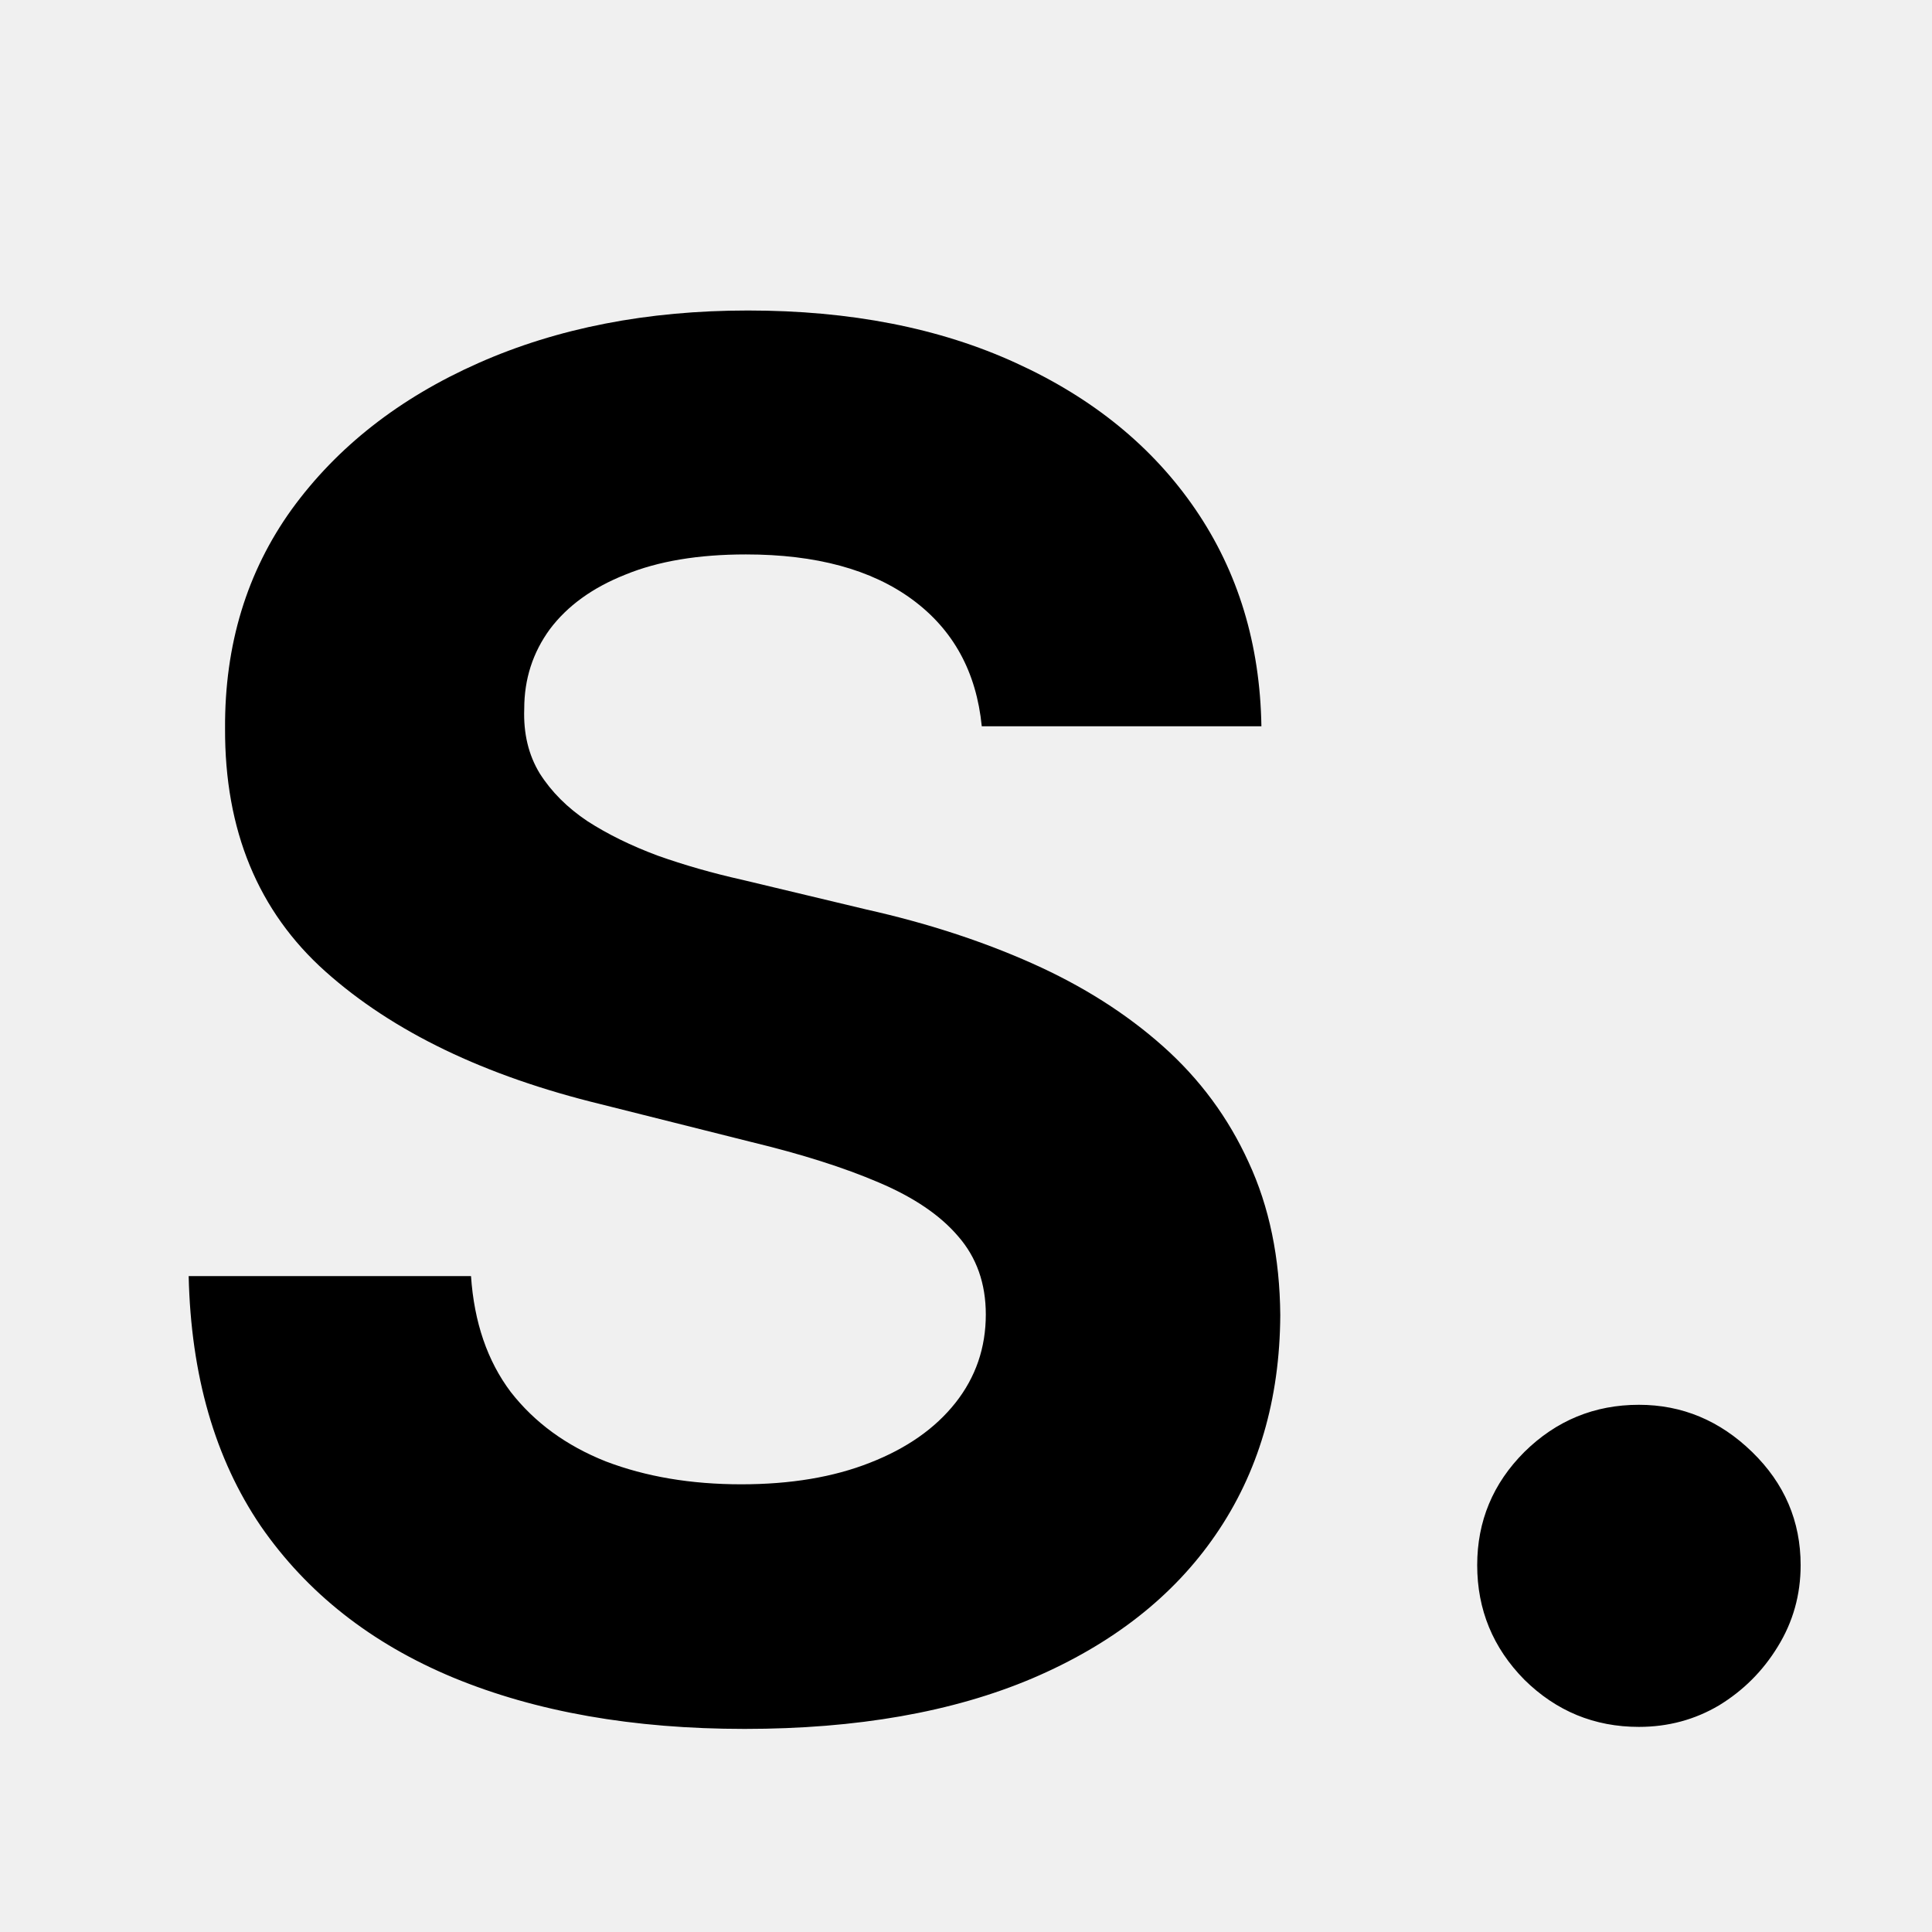
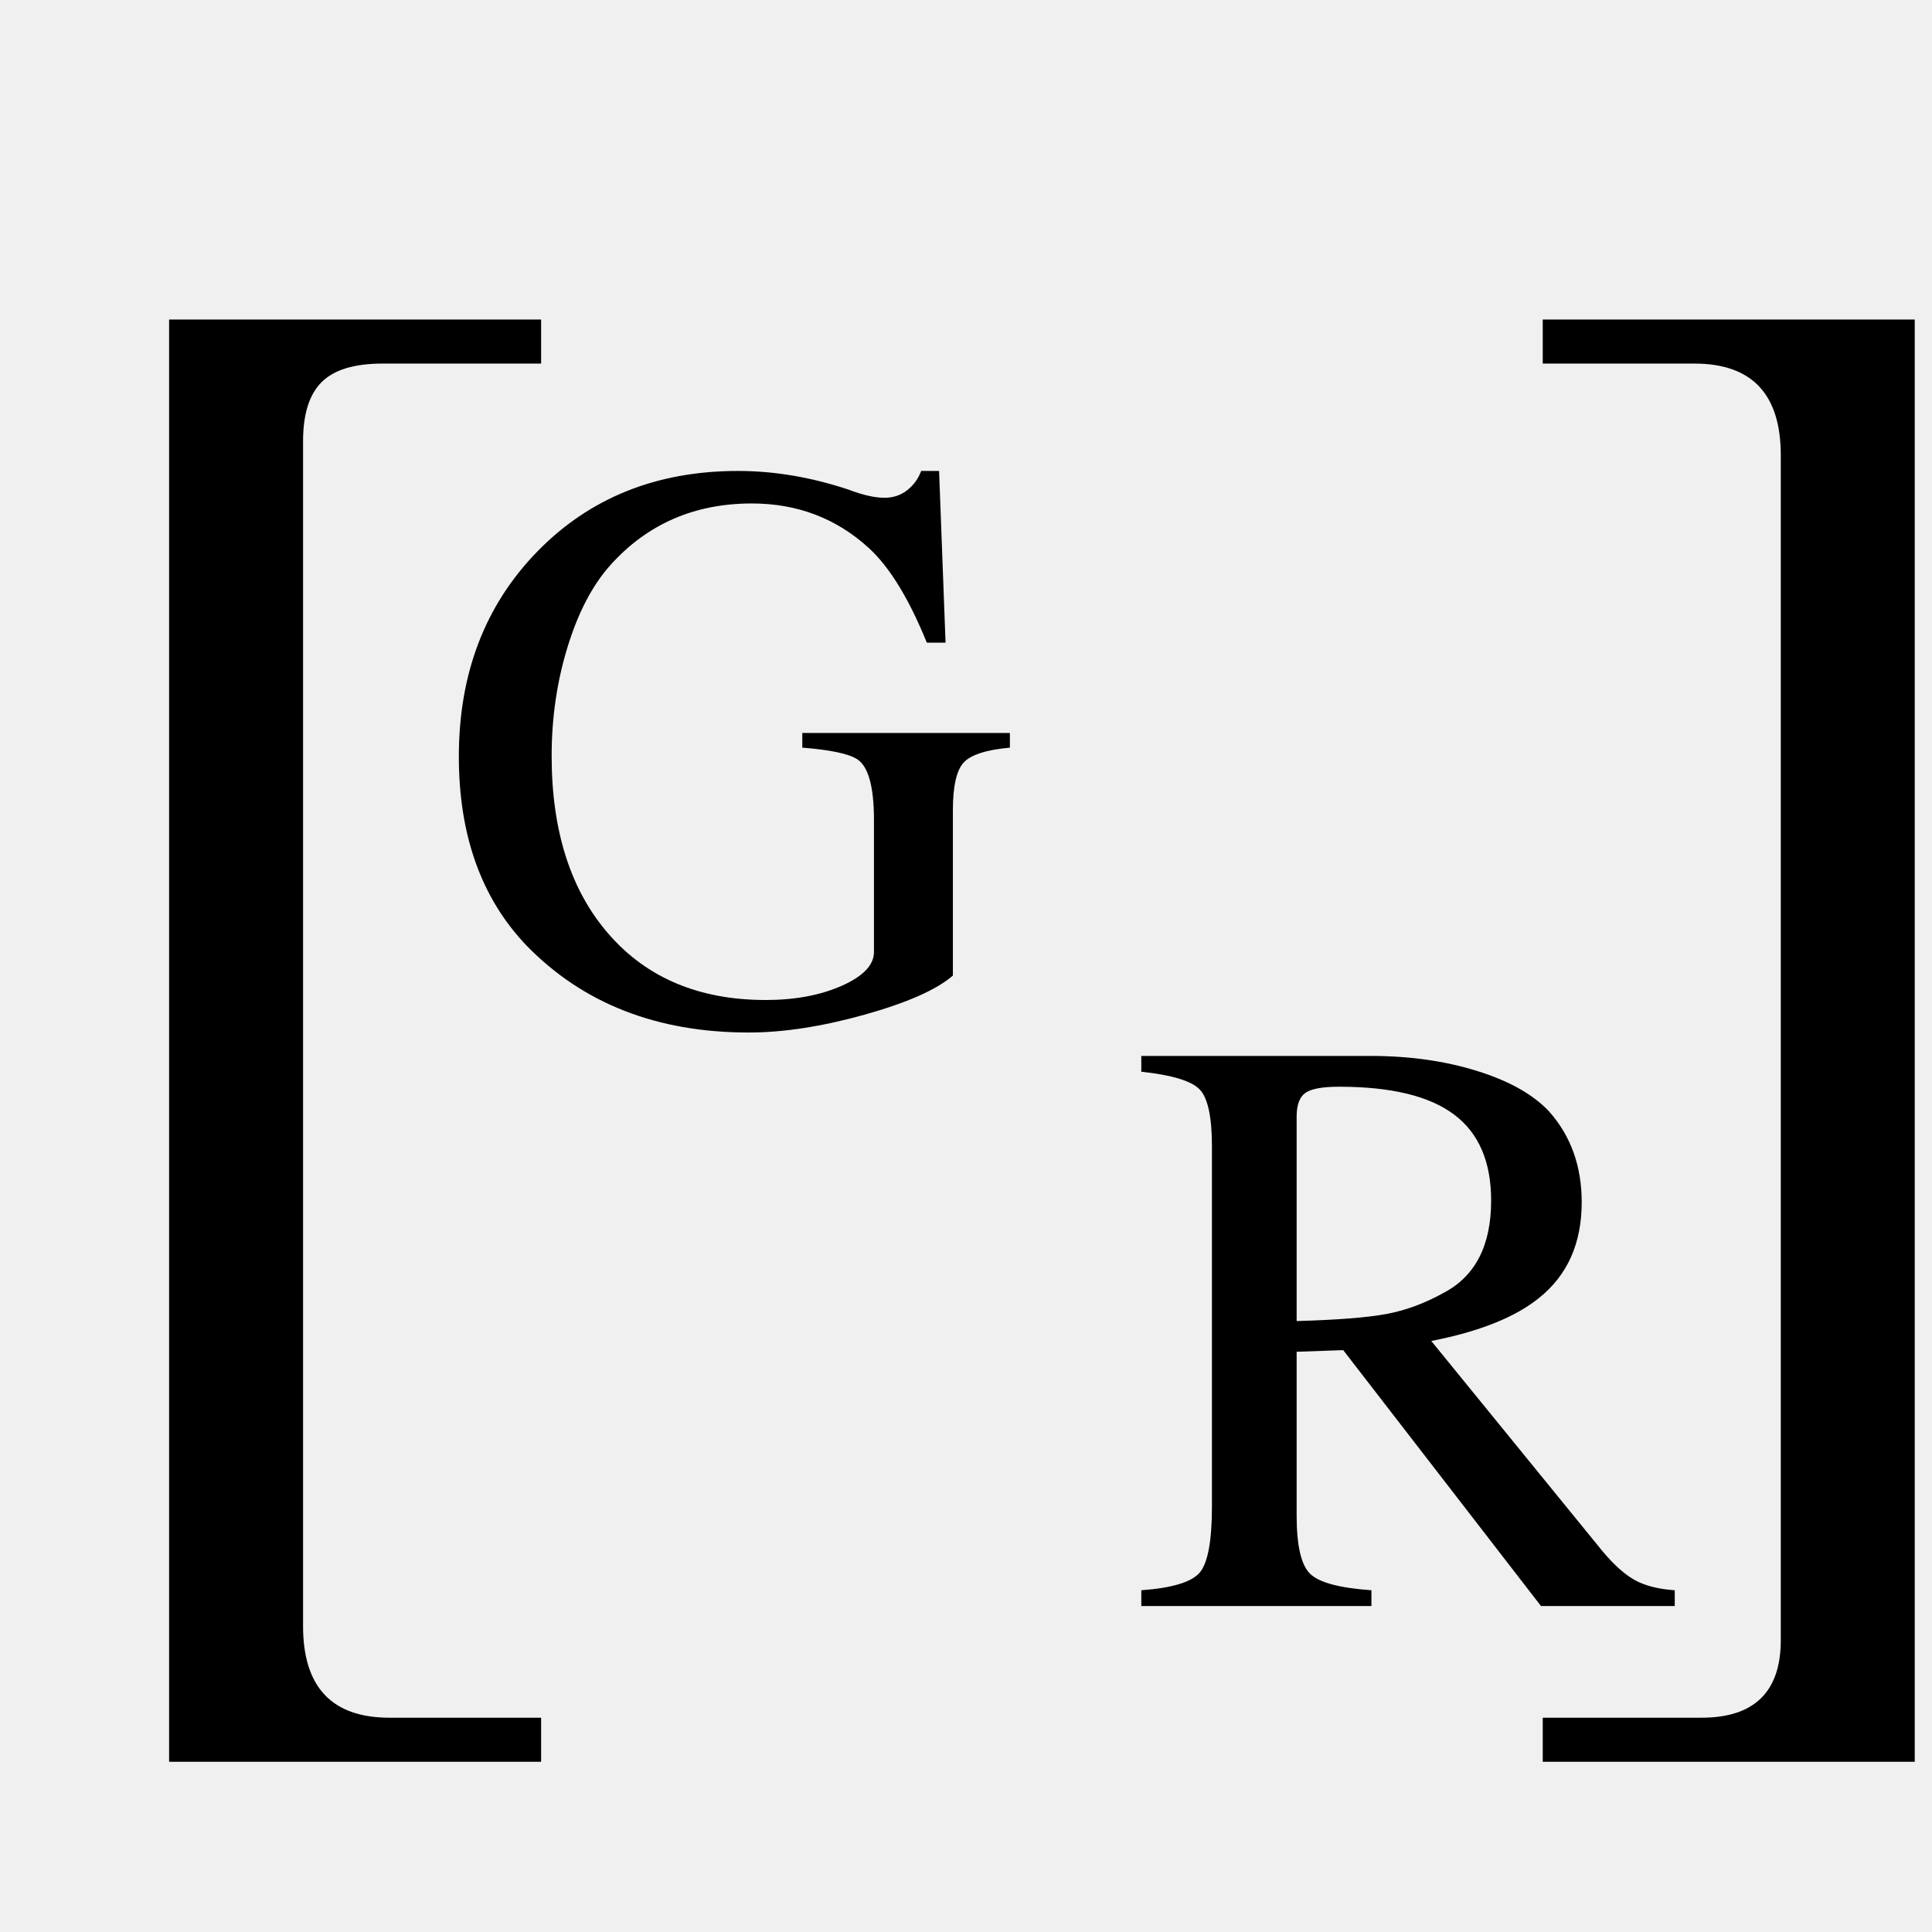
- <svg xmlns="http://www.w3.org/2000/svg" width="1024" height="1024" fill="none">
-   <path class="dynamic" d="M520.357 384.929C517.5 356.119 505.238 333.738 483.571 317.786C461.905 301.833 432.5 293.857 395.357 293.857C370.119 293.857 348.81 297.429 331.429 304.571C314.048 311.476 300.714 321.119 291.429 333.5C282.381 345.881 277.857 359.929 277.857 375.643C277.381 388.738 280.119 400.167 286.071 409.929C292.262 419.69 300.714 428.143 311.429 435.286C322.143 442.19 334.524 448.262 348.571 453.5C362.619 458.5 377.619 462.786 393.571 466.357L459.286 482.071C491.19 489.214 520.476 498.738 547.143 510.643C573.81 522.548 596.905 537.19 616.429 554.571C635.952 571.952 651.071 592.429 661.786 616C672.738 639.571 678.333 666.595 678.571 697.071C678.333 741.833 666.905 780.643 644.286 813.5C621.905 846.119 589.524 871.476 547.143 889.571C505 907.429 454.167 916.357 394.643 916.357C335.595 916.357 284.167 907.31 240.357 889.214C196.786 871.119 162.738 844.333 138.214 808.857C113.929 773.143 101.19 728.976 100 676.357H249.643C251.31 700.881 258.333 721.357 270.714 737.786C283.333 753.976 300.119 766.238 321.071 774.571C342.262 782.667 366.19 786.714 392.857 786.714C419.048 786.714 441.786 782.905 461.071 775.286C480.595 767.667 495.714 757.071 506.429 743.5C517.143 729.929 522.5 714.333 522.5 696.714C522.5 680.286 517.619 666.476 507.857 655.286C498.333 644.095 484.286 634.571 465.714 626.714C447.381 618.857 424.881 611.714 398.214 605.286L318.571 585.286C256.905 570.286 208.214 546.833 172.5 514.929C136.786 483.024 119.048 440.048 119.286 386C119.048 341.714 130.833 303.024 154.643 269.929C178.69 236.833 211.667 211 253.571 192.429C295.476 173.857 343.095 164.571 396.429 164.571C450.714 164.571 498.095 173.857 538.571 192.429C579.286 211 610.952 236.833 633.571 269.929C656.19 303.024 667.857 341.357 668.571 384.929H520.357ZM868.661 915.286C845.089 915.286 824.851 906.952 807.946 890.286C791.28 873.381 782.946 853.143 782.946 829.571C782.946 806.238 791.28 786.238 807.946 769.571C824.851 752.905 845.089 744.571 868.661 744.571C891.518 744.571 911.518 752.905 928.661 769.571C945.804 786.238 954.375 806.238 954.375 829.571C954.375 845.286 950.327 859.69 942.232 872.786C934.375 885.643 924.018 896 911.161 903.857C898.304 911.476 884.137 915.286 868.661 915.286Z" />
-   <style>
- 		path.dynamic { fill: #000000; }@media (prefers-color-scheme: dark) {path.dynamic { fill:
- 		#FFFFFF; }}
- 	</style>
+ <svg xmlns="http://www.w3.org/2000/svg" width="80" zoomAndPan="magnify" viewBox="0 0 350 350" height="80" preserveAspectRatio="xMidYMid meet" version="1.0">
+   <defs>
+     <g />
+   </defs>
+   <g fill="#000000" fill-opacity="1">
+     <g transform="translate(2.528032, 269.3353)">
+       <g>
+         <path d="M 95.5 49.828 L 28.109 49.828 L 28.109 -211.453 L 95.5 -211.453 L 95.5 -203.469 L 66.75 -203.469 C 61.645 -203.469 57.973 -202.348 55.734 -200.109 C 53.492 -197.867 52.375 -194.301 52.375 -189.406 L 52.375 25.234 C 52.375 36.305 57.594 41.844 68.031 41.844 L 95.5 41.844 Z M 95.5 49.828 " />
+       </g>
+     </g>
+   </g>
+   <g fill="#000000" fill-opacity="1">
+     <g transform="translate(108.9051, 269.3353)">
+       <g />
+     </g>
+   </g>
+   <g fill="#000000" fill-opacity="1">
+     <g transform="translate(188.7581, 269.3353)">
+       <g />
+     </g>
+   </g>
+   <g fill="#000000" fill-opacity="1">
+     <g transform="translate(268.6229, 269.3353)">
+       <g>
+         <path d="M 78.25 49.828 L 10.859 49.828 L 10.859 41.844 L 39.609 41.844 C 49.191 41.844 53.984 37.156 53.984 27.781 L 53.984 -186.859 C 53.984 -197.93 48.766 -203.469 38.328 -203.469 L 10.859 -203.469 L 10.859 -211.453 L 78.25 -211.453 Z M 78.25 49.828 " />
+       </g>
+     </g>
+   </g>
+   <g fill="#000000" fill-opacity="1">
+     <g transform="translate(78.40502, 184.9882)">
+       <g>
+         <path d="M 104.547 -49.547 C 100.223 -49.148 97.422 -48.238 96.141 -46.812 C 94.859 -45.383 94.219 -42.508 94.219 -38.188 L 94.219 -8.25 C 91.27 -5.695 85.938 -3.336 78.219 -1.172 C 70.508 0.984 63.508 2.062 57.219 2.062 C 40.602 2.062 27.18 -3.195 16.953 -13.719 C 8.797 -22.27 4.719 -33.672 4.719 -47.922 C 4.719 -62.961 9.457 -75.348 18.938 -85.078 C 28.426 -94.805 40.547 -99.672 55.297 -99.672 C 61.879 -99.672 68.562 -98.539 75.344 -96.281 C 77.906 -95.301 80.07 -94.812 81.844 -94.812 C 83.414 -94.812 84.789 -95.273 85.969 -96.203 C 87.145 -97.141 87.977 -98.297 88.469 -99.672 L 91.719 -99.672 L 92.891 -68.562 L 89.5 -68.562 C 86.258 -76.531 82.77 -82.234 79.031 -85.672 C 73.133 -91.078 66.055 -93.781 57.797 -93.781 C 47.379 -93.781 38.828 -90.047 32.141 -82.578 C 28.898 -78.941 26.32 -74 24.406 -67.75 C 22.488 -61.508 21.531 -54.945 21.531 -48.062 C 21.531 -34.406 24.992 -23.617 31.922 -15.703 C 38.848 -7.785 48.312 -3.828 60.312 -3.828 C 65.613 -3.828 70.207 -4.688 74.094 -6.406 C 77.977 -8.133 79.922 -10.176 79.922 -12.531 L 79.922 -36.422 C 79.922 -42.516 78.891 -46.203 76.828 -47.484 C 75.254 -48.461 71.957 -49.148 66.938 -49.547 L 66.938 -52.203 L 104.547 -52.203 Z M 104.547 -49.547 " />
+       </g>
+     </g>
+   </g>
+   <g fill="#000000" fill-opacity="1">
+     <g transform="translate(204.196, 290.9474)">
+       <g>
+         <path d="M 99.203 0 L 74.969 0 L 39.141 -46.359 L 30.703 -46.062 L 30.703 -16.406 C 30.703 -10.988 31.504 -7.477 33.109 -5.875 C 34.723 -4.27 38.438 -3.266 44.25 -2.859 L 44.25 0 L 2.562 0 L 2.562 -2.859 C 8.176 -3.266 11.711 -4.344 13.172 -6.094 C 14.629 -7.852 15.359 -11.844 15.359 -18.062 L 15.359 -83.25 C 15.359 -88.562 14.629 -91.992 13.172 -93.547 C 11.711 -95.109 8.176 -96.191 2.562 -96.797 L 2.562 -99.656 L 44.109 -99.656 C 51.129 -99.656 57.551 -98.75 63.375 -96.938 C 69.195 -95.133 73.562 -92.676 76.469 -89.562 C 80.383 -85.145 82.344 -79.676 82.344 -73.156 C 82.344 -65.727 79.781 -59.957 74.656 -55.844 C 70.344 -52.332 63.82 -49.723 55.094 -48.016 L 86.109 -9.938 C 88.211 -7.426 90.191 -5.664 92.047 -4.656 C 93.898 -3.656 96.285 -3.055 99.203 -2.859 Z M 65.938 -73.453 C 65.938 -80.484 63.703 -85.676 59.234 -89.031 C 54.766 -92.395 47.816 -94.078 38.391 -94.078 C 35.379 -94.078 33.344 -93.703 32.281 -92.953 C 31.227 -92.203 30.703 -90.77 30.703 -88.656 L 30.703 -51.625 C 38.035 -51.832 43.457 -52.258 46.969 -52.906 C 50.477 -53.562 53.941 -54.844 57.359 -56.75 C 63.078 -59.758 65.938 -65.328 65.938 -73.453 Z M 65.938 -73.453 " />
+       </g>
+     </g>
+   </g>
</svg>
